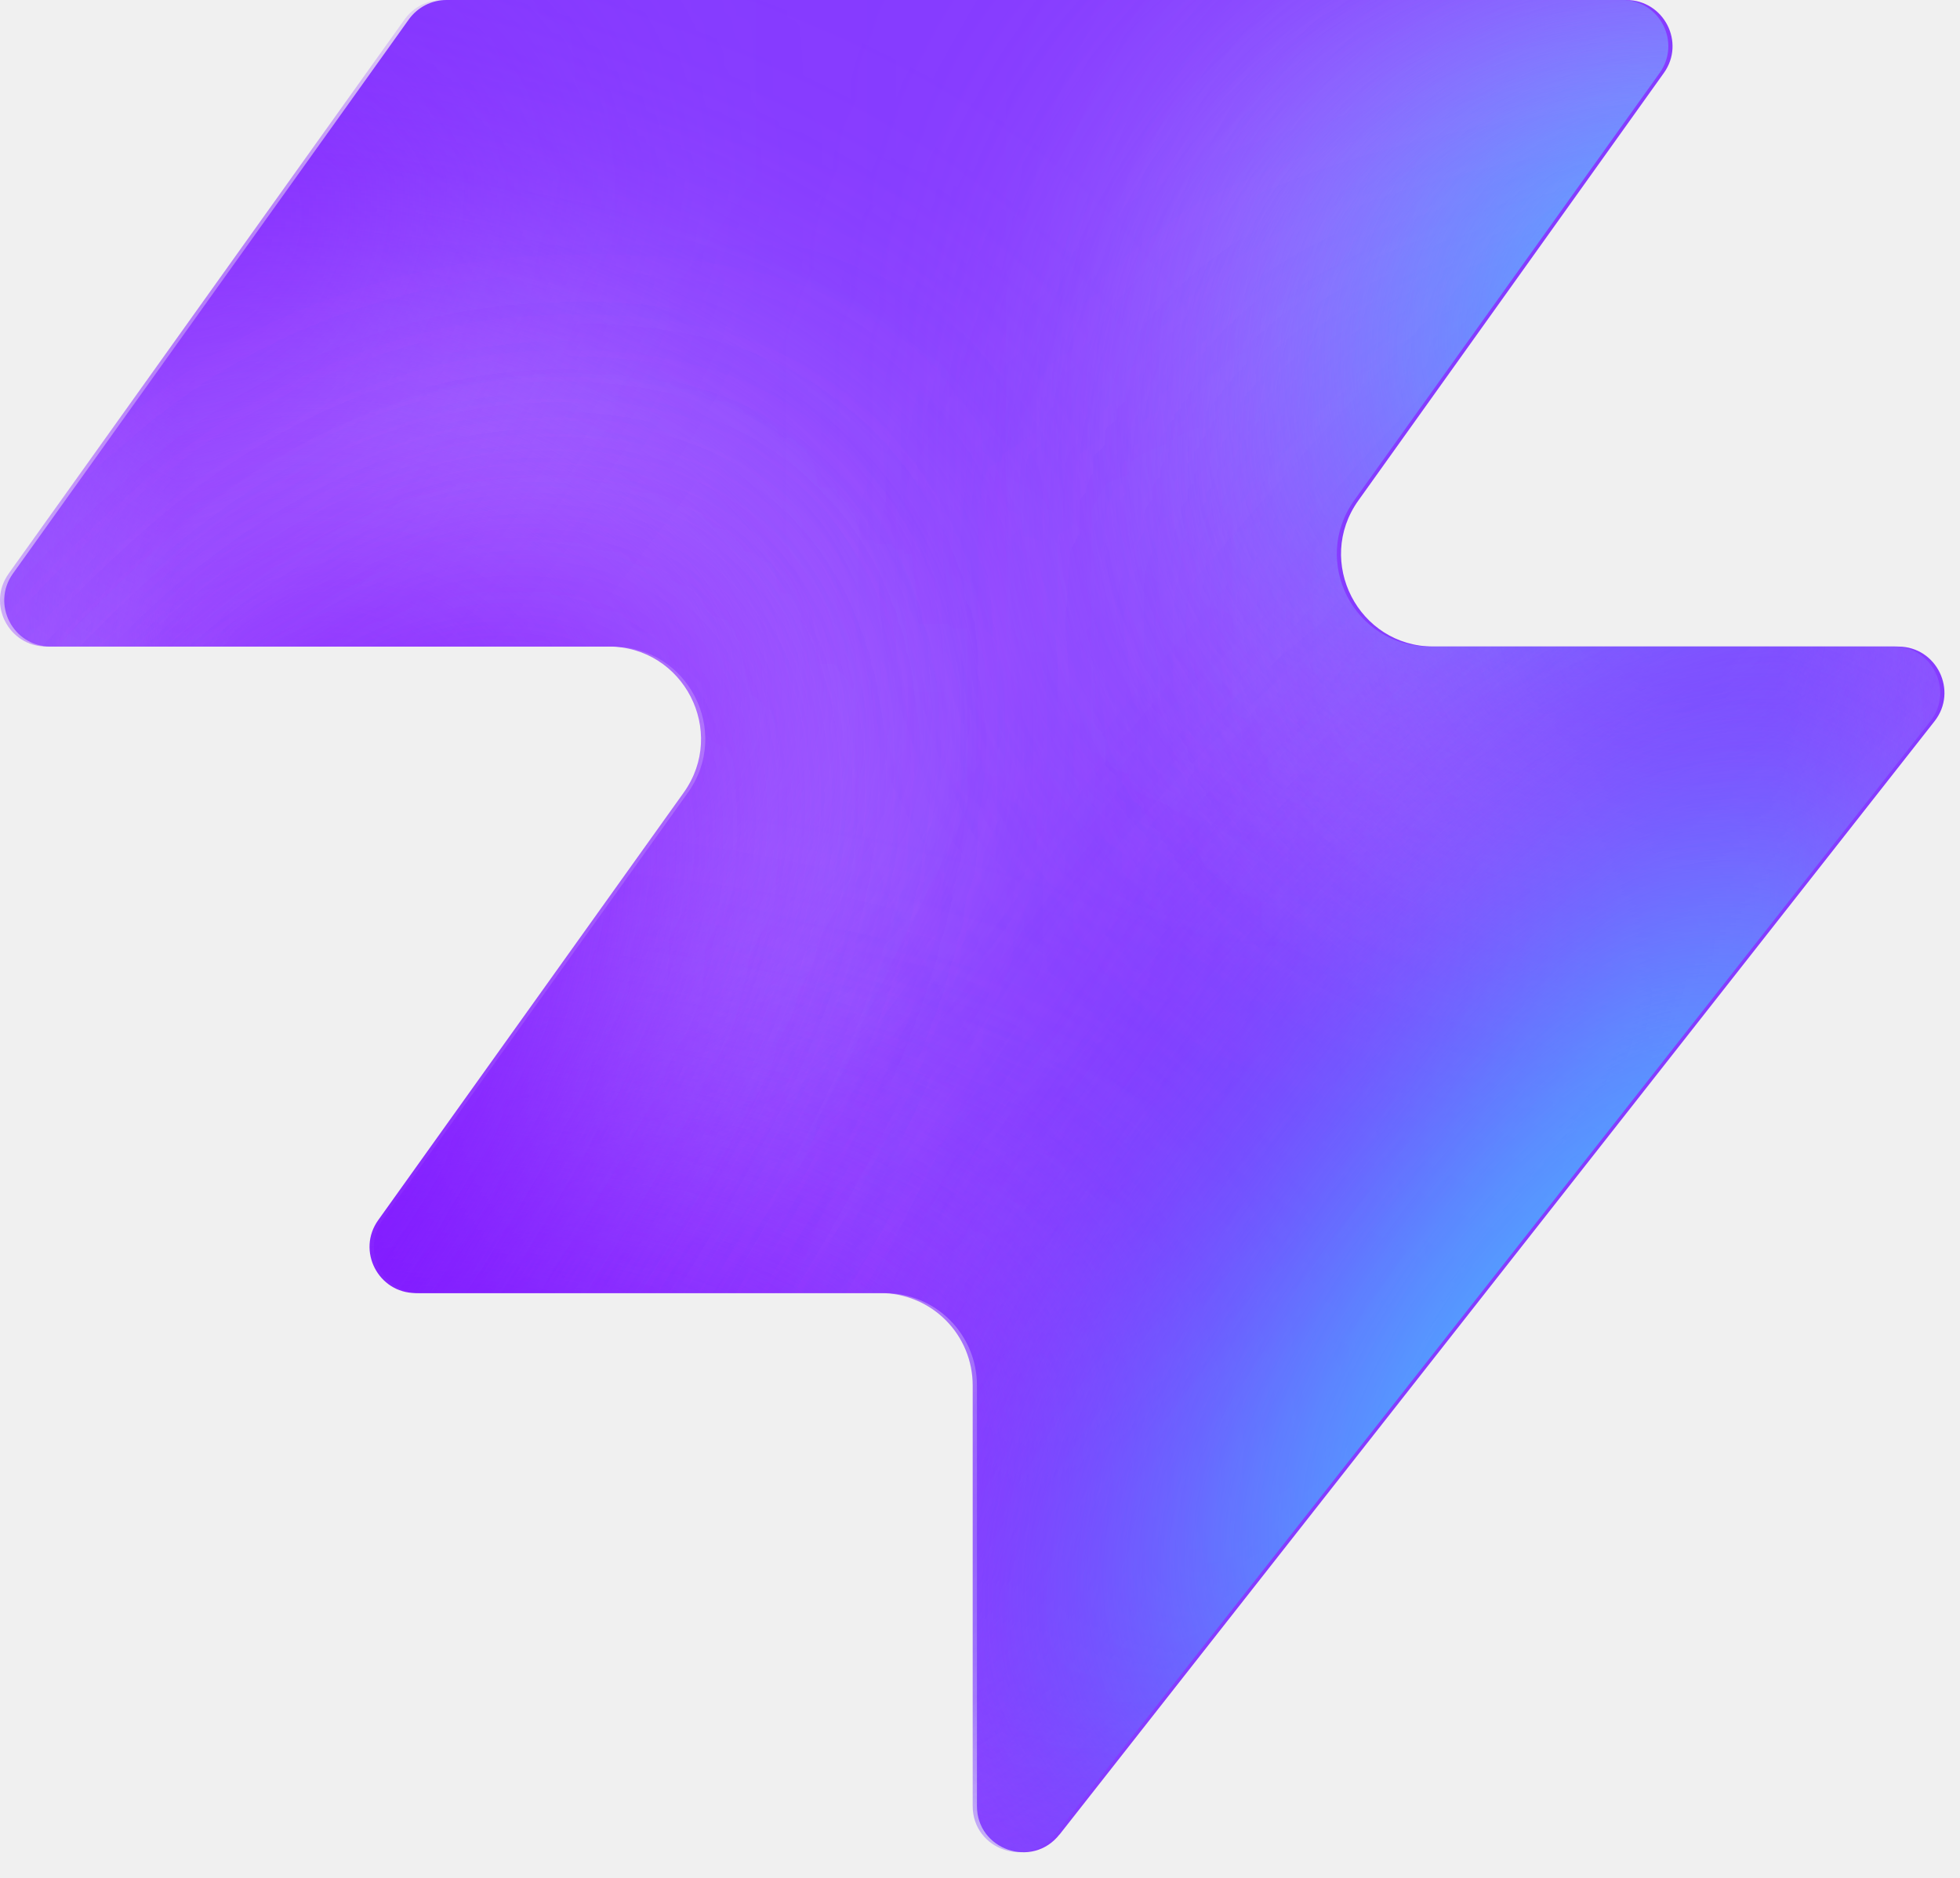
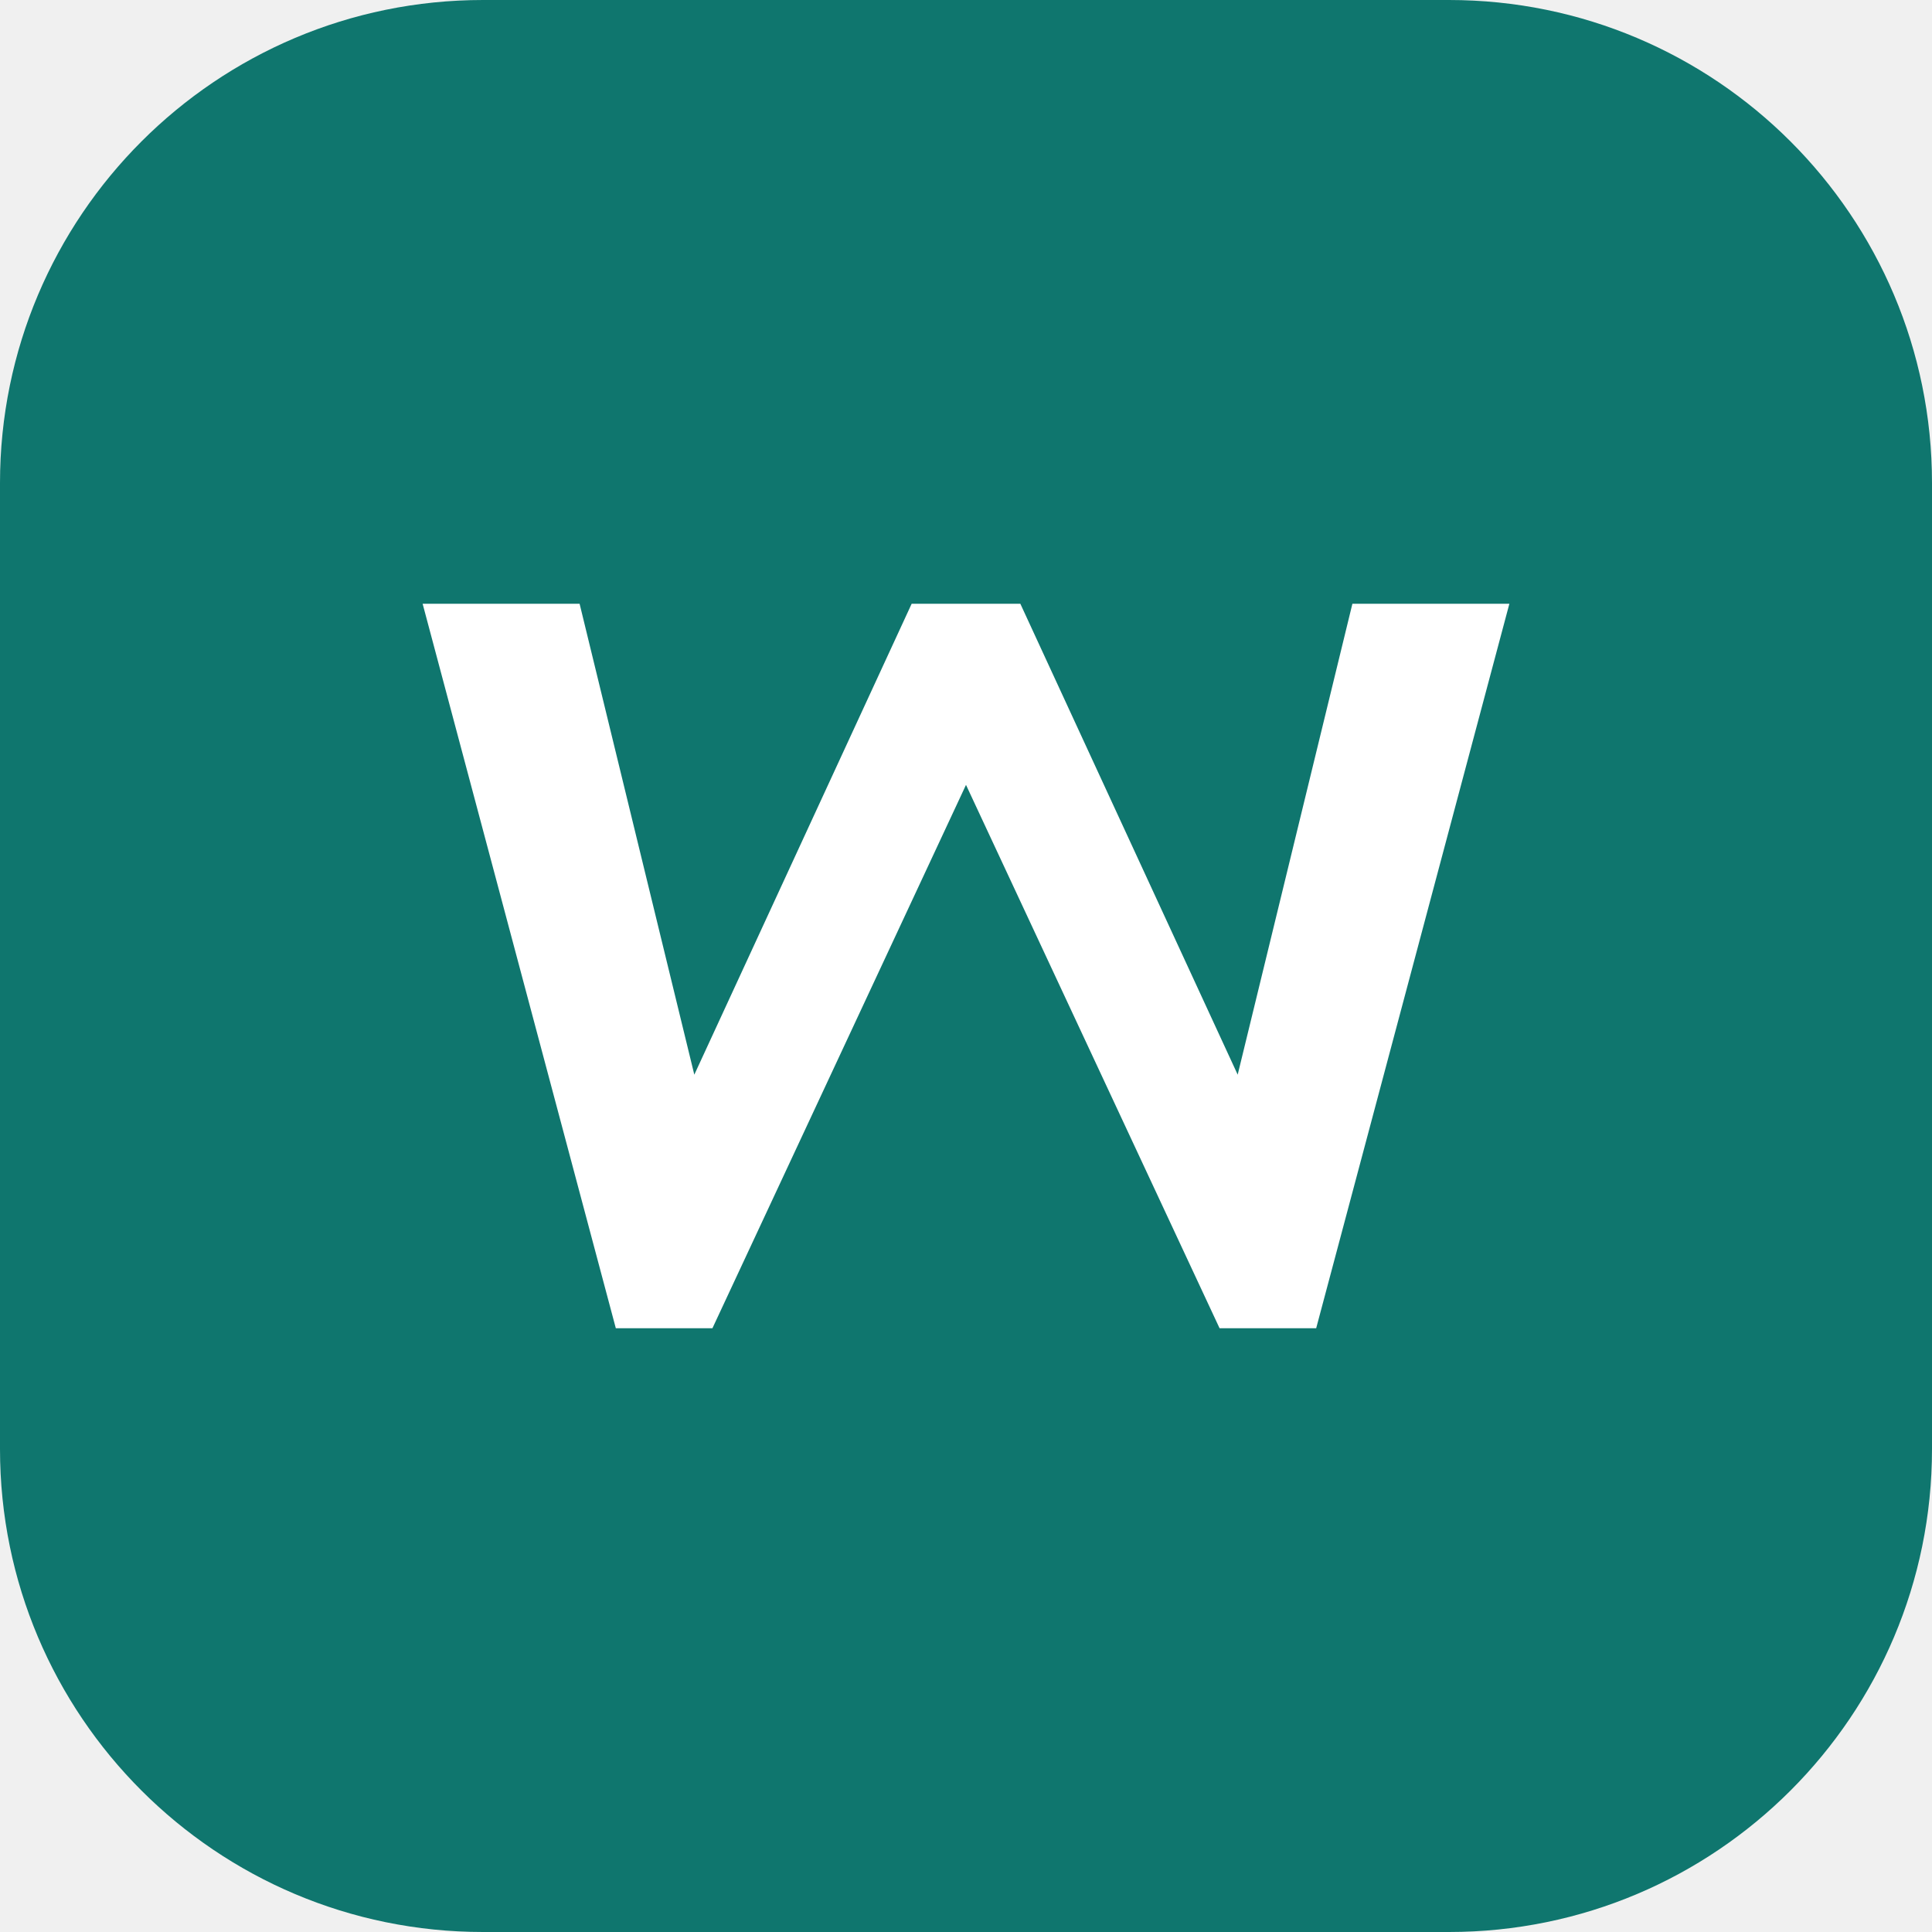
- <svg xmlns="http://www.w3.org/2000/svg" width="48" height="46" fill="none" viewBox="0 0 48 46">
-   <path fill="#863bff" d="M25.946 44.938c-.664.845-2.021.375-2.021-.698V33.937a2.26 2.26 0 0 0-2.262-2.262H10.287c-.92 0-1.456-1.04-.92-1.788l7.48-10.471c1.07-1.497 0-3.578-1.842-3.578H1.237c-.92 0-1.456-1.04-.92-1.788L10.013.474c.214-.297.556-.474.92-.474h28.894c.92 0 1.456 1.04.92 1.788l-7.48 10.471c-1.07 1.498 0 3.579 1.842 3.579h11.377c.943 0 1.473 1.088.89 1.83L25.947 44.94z" style="fill:#863bff;fill:color(display-p3 .525 .23 1);fill-opacity:1" />
-   <mask id="a" width="48" height="46" x="0" y="0" maskUnits="userSpaceOnUse" style="mask-type:alpha">
-     <path fill="#000" d="M25.842 44.938c-.664.844-2.021.375-2.021-.698V33.937a2.26 2.26 0 0 0-2.262-2.262H10.183c-.92 0-1.456-1.04-.92-1.788l7.48-10.471c1.07-1.498 0-3.579-1.842-3.579H1.133c-.92 0-1.456-1.04-.92-1.787L9.91.473c.214-.297.556-.474.92-.474h28.894c.92 0 1.456 1.04.92 1.788l-7.48 10.471c-1.07 1.498 0 3.578 1.842 3.578h11.377c.943 0 1.473 1.088.89 1.832L25.843 44.94z" style="fill:#000;fill-opacity:1" />
-   </mask>
-   <g mask="url(#a)">
-     <g filter="url(#b)">
-       <ellipse cx="5.508" cy="14.704" fill="#ede6ff" rx="5.508" ry="14.704" style="fill:#ede6ff;fill:color(display-p3 .927 .903 1);fill-opacity:1" transform="matrix(.00324 1 1 -.00324 -4.47 31.516)" />
-     </g>
-     <g filter="url(#c)">
-       <ellipse cx="10.399" cy="29.851" fill="#ede6ff" rx="10.399" ry="29.851" style="fill:#ede6ff;fill:color(display-p3 .927 .903 1);fill-opacity:1" transform="matrix(.00324 1 1 -.00324 -39.328 7.883)" />
-     </g>
-     <g filter="url(#d)">
-       <ellipse cx="5.508" cy="30.487" fill="#7e14ff" rx="5.508" ry="30.487" style="fill:#7e14ff;fill:color(display-p3 .492 .077 1);fill-opacity:1" transform="rotate(89.814 -25.913 -14.639)scale(1 -1)" />
-     </g>
-     <g filter="url(#e)">
-       <ellipse cx="5.508" cy="30.599" fill="#7e14ff" rx="5.508" ry="30.599" style="fill:#7e14ff;fill:color(display-p3 .492 .077 1);fill-opacity:1" transform="rotate(89.814 -32.644 -3.334)scale(1 -1)" />
-     </g>
-     <g filter="url(#f)">
-       <ellipse cx="5.508" cy="30.599" fill="#7e14ff" rx="5.508" ry="30.599" style="fill:#7e14ff;fill:color(display-p3 .492 .077 1);fill-opacity:1" transform="matrix(.00324 1 1 -.00324 -34.34 30.47)" />
-     </g>
-     <g filter="url(#g)">
-       <ellipse cx="14.072" cy="22.078" fill="#ede6ff" rx="14.072" ry="22.078" style="fill:#ede6ff;fill:color(display-p3 .927 .903 1);fill-opacity:1" transform="rotate(93.35 24.506 48.493)scale(-1 1)" />
-     </g>
-     <g filter="url(#h)">
-       <ellipse cx="3.47" cy="21.501" fill="#7e14ff" rx="3.47" ry="21.501" style="fill:#7e14ff;fill:color(display-p3 .492 .077 1);fill-opacity:1" transform="rotate(89.009 28.708 47.59)scale(-1 1)" />
-     </g>
-     <g filter="url(#i)">
-       <ellipse cx="3.47" cy="21.501" fill="#7e14ff" rx="3.47" ry="21.501" style="fill:#7e14ff;fill:color(display-p3 .492 .077 1);fill-opacity:1" transform="rotate(89.009 28.708 47.59)scale(-1 1)" />
-     </g>
-     <g filter="url(#j)">
-       <ellipse cx=".387" cy="8.972" fill="#7e14ff" rx="4.407" ry="29.108" style="fill:#7e14ff;fill:color(display-p3 .492 .077 1);fill-opacity:1" transform="rotate(39.51 .387 8.972)" />
-     </g>
-     <g filter="url(#k)">
-       <ellipse cx="47.523" cy="-6.092" fill="#7e14ff" rx="4.407" ry="29.108" style="fill:#7e14ff;fill:color(display-p3 .492 .077 1);fill-opacity:1" transform="rotate(37.892 47.523 -6.092)" />
-     </g>
-     <g filter="url(#l)">
-       <ellipse cx="41.412" cy="6.333" fill="#47bfff" rx="5.971" ry="9.665" style="fill:#47bfff;fill:color(display-p3 .28 .748 1);fill-opacity:1" transform="rotate(37.892 41.412 6.333)" />
-     </g>
-     <g filter="url(#m)">
-       <ellipse cx="-1.879" cy="38.332" fill="#7e14ff" rx="4.407" ry="29.108" style="fill:#7e14ff;fill:color(display-p3 .492 .077 1);fill-opacity:1" transform="rotate(37.892 -1.88 38.332)" />
-     </g>
-     <g filter="url(#n)">
-       <ellipse cx="-1.879" cy="38.332" fill="#7e14ff" rx="4.407" ry="29.108" style="fill:#7e14ff;fill:color(display-p3 .492 .077 1);fill-opacity:1" transform="rotate(37.892 -1.88 38.332)" />
-     </g>
-     <g filter="url(#o)">
-       <ellipse cx="35.651" cy="29.907" fill="#7e14ff" rx="4.407" ry="29.108" style="fill:#7e14ff;fill:color(display-p3 .492 .077 1);fill-opacity:1" transform="rotate(37.892 35.651 29.907)" />
-     </g>
-     <g filter="url(#p)">
-       <ellipse cx="38.418" cy="32.4" fill="#47bfff" rx="5.971" ry="15.297" style="fill:#47bfff;fill:color(display-p3 .28 .748 1);fill-opacity:1" transform="rotate(37.892 38.418 32.4)" />
-     </g>
-   </g>
-   <defs>
-     <filter id="b" width="60.045" height="41.654" x="-19.77" y="16.149" color-interpolation-filters="sRGB" filterUnits="userSpaceOnUse">
-       <feFlood flood-opacity="0" result="BackgroundImageFix" />
-       <feBlend in="SourceGraphic" in2="BackgroundImageFix" result="shape" />
-       <feGaussianBlur result="effect1_foregroundBlur_2002_17158" stdDeviation="7.659" />
-     </filter>
-     <filter id="c" width="90.34" height="51.437" x="-54.613" y="-7.533" color-interpolation-filters="sRGB" filterUnits="userSpaceOnUse">
-       <feFlood flood-opacity="0" result="BackgroundImageFix" />
-       <feBlend in="SourceGraphic" in2="BackgroundImageFix" result="shape" />
-       <feGaussianBlur result="effect1_foregroundBlur_2002_17158" stdDeviation="7.659" />
-     </filter>
-     <filter id="d" width="79.355" height="29.4" x="-49.64" y="2.03" color-interpolation-filters="sRGB" filterUnits="userSpaceOnUse">
-       <feFlood flood-opacity="0" result="BackgroundImageFix" />
-       <feBlend in="SourceGraphic" in2="BackgroundImageFix" result="shape" />
-       <feGaussianBlur result="effect1_foregroundBlur_2002_17158" stdDeviation="4.596" />
-     </filter>
-     <filter id="e" width="79.579" height="29.4" x="-45.045" y="20.029" color-interpolation-filters="sRGB" filterUnits="userSpaceOnUse">
-       <feFlood flood-opacity="0" result="BackgroundImageFix" />
-       <feBlend in="SourceGraphic" in2="BackgroundImageFix" result="shape" />
-       <feGaussianBlur result="effect1_foregroundBlur_2002_17158" stdDeviation="4.596" />
-     </filter>
-     <filter id="f" width="79.579" height="29.4" x="-43.513" y="21.178" color-interpolation-filters="sRGB" filterUnits="userSpaceOnUse">
-       <feFlood flood-opacity="0" result="BackgroundImageFix" />
-       <feBlend in="SourceGraphic" in2="BackgroundImageFix" result="shape" />
-       <feGaussianBlur result="effect1_foregroundBlur_2002_17158" stdDeviation="4.596" />
-     </filter>
-     <filter id="g" width="74.749" height="58.852" x="15.756" y="-17.901" color-interpolation-filters="sRGB" filterUnits="userSpaceOnUse">
-       <feFlood flood-opacity="0" result="BackgroundImageFix" />
-       <feBlend in="SourceGraphic" in2="BackgroundImageFix" result="shape" />
-       <feGaussianBlur result="effect1_foregroundBlur_2002_17158" stdDeviation="7.659" />
-     </filter>
-     <filter id="h" width="61.377" height="25.362" x="23.548" y="2.284" color-interpolation-filters="sRGB" filterUnits="userSpaceOnUse">
-       <feFlood flood-opacity="0" result="BackgroundImageFix" />
-       <feBlend in="SourceGraphic" in2="BackgroundImageFix" result="shape" />
-       <feGaussianBlur result="effect1_foregroundBlur_2002_17158" stdDeviation="4.596" />
-     </filter>
-     <filter id="i" width="61.377" height="25.362" x="23.548" y="2.284" color-interpolation-filters="sRGB" filterUnits="userSpaceOnUse">
-       <feFlood flood-opacity="0" result="BackgroundImageFix" />
-       <feBlend in="SourceGraphic" in2="BackgroundImageFix" result="shape" />
-       <feGaussianBlur result="effect1_foregroundBlur_2002_17158" stdDeviation="4.596" />
-     </filter>
-     <filter id="j" width="56.045" height="63.649" x="-27.636" y="-22.853" color-interpolation-filters="sRGB" filterUnits="userSpaceOnUse">
-       <feFlood flood-opacity="0" result="BackgroundImageFix" />
-       <feBlend in="SourceGraphic" in2="BackgroundImageFix" result="shape" />
-       <feGaussianBlur result="effect1_foregroundBlur_2002_17158" stdDeviation="4.596" />
-     </filter>
-     <filter id="k" width="54.814" height="64.646" x="20.116" y="-38.415" color-interpolation-filters="sRGB" filterUnits="userSpaceOnUse">
-       <feFlood flood-opacity="0" result="BackgroundImageFix" />
-       <feBlend in="SourceGraphic" in2="BackgroundImageFix" result="shape" />
-       <feGaussianBlur result="effect1_foregroundBlur_2002_17158" stdDeviation="4.596" />
-     </filter>
-     <filter id="l" width="33.541" height="35.313" x="24.641" y="-11.323" color-interpolation-filters="sRGB" filterUnits="userSpaceOnUse">
-       <feFlood flood-opacity="0" result="BackgroundImageFix" />
-       <feBlend in="SourceGraphic" in2="BackgroundImageFix" result="shape" />
-       <feGaussianBlur result="effect1_foregroundBlur_2002_17158" stdDeviation="4.596" />
-     </filter>
-     <filter id="m" width="54.814" height="64.646" x="-29.286" y="6.009" color-interpolation-filters="sRGB" filterUnits="userSpaceOnUse">
-       <feFlood flood-opacity="0" result="BackgroundImageFix" />
-       <feBlend in="SourceGraphic" in2="BackgroundImageFix" result="shape" />
-       <feGaussianBlur result="effect1_foregroundBlur_2002_17158" stdDeviation="4.596" />
-     </filter>
-     <filter id="n" width="54.814" height="64.646" x="-29.286" y="6.009" color-interpolation-filters="sRGB" filterUnits="userSpaceOnUse">
-       <feFlood flood-opacity="0" result="BackgroundImageFix" />
-       <feBlend in="SourceGraphic" in2="BackgroundImageFix" result="shape" />
-       <feGaussianBlur result="effect1_foregroundBlur_2002_17158" stdDeviation="4.596" />
-     </filter>
-     <filter id="o" width="54.814" height="64.646" x="8.244" y="-2.416" color-interpolation-filters="sRGB" filterUnits="userSpaceOnUse">
-       <feFlood flood-opacity="0" result="BackgroundImageFix" />
-       <feBlend in="SourceGraphic" in2="BackgroundImageFix" result="shape" />
-       <feGaussianBlur result="effect1_foregroundBlur_2002_17158" stdDeviation="4.596" />
-     </filter>
-     <filter id="p" width="39.409" height="43.623" x="18.713" y="10.588" color-interpolation-filters="sRGB" filterUnits="userSpaceOnUse">
-       <feFlood flood-opacity="0" result="BackgroundImageFix" />
-       <feBlend in="SourceGraphic" in2="BackgroundImageFix" result="shape" />
-       <feGaussianBlur result="effect1_foregroundBlur_2002_17158" stdDeviation="4.596" />
-     </filter>
-   </defs>
+ <svg xmlns="http://www.w3.org/2000/svg" viewBox="0 0 32 32">
+   <rect width="32" height="32" rx="8" fill="#0f766e" />
+   <path d="M7 10l3.2 12h1.6L16 13l4.2 9h1.6L25 10h-2.6l-1.9 7.8L16.9 10h-1.8l-3.6 7.8L9.6 10z" fill="#fff" />
</svg>
